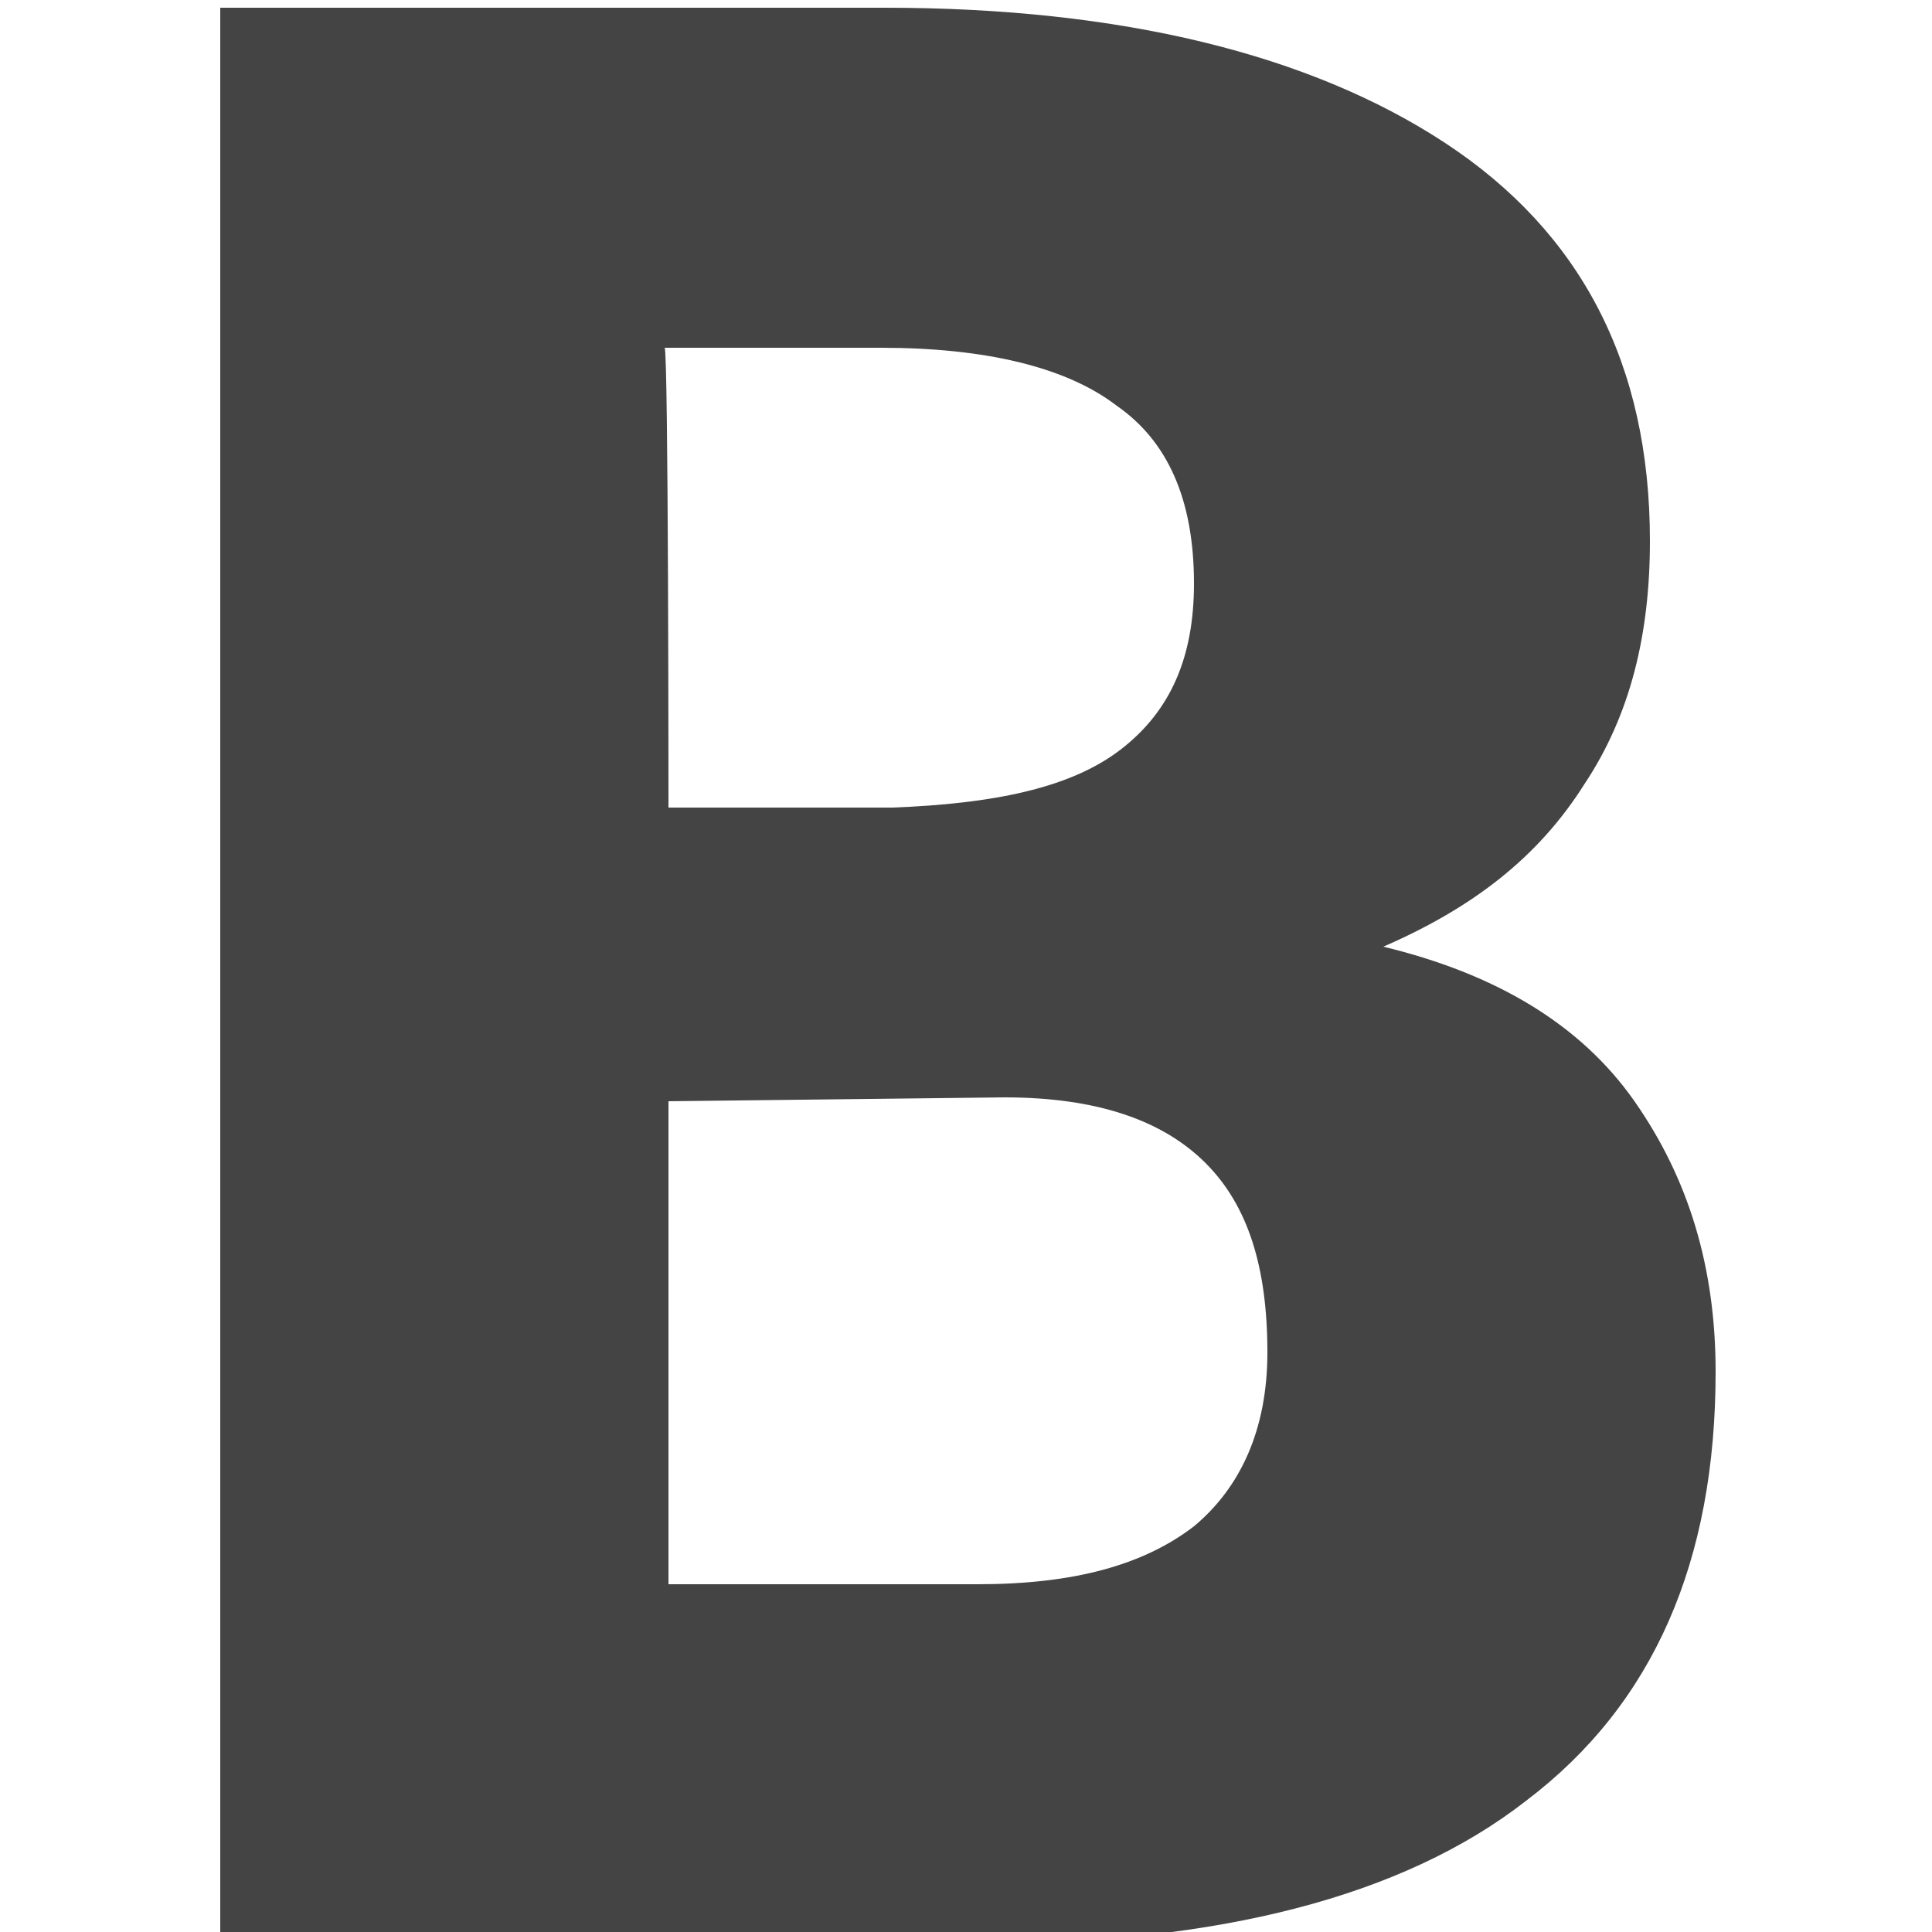
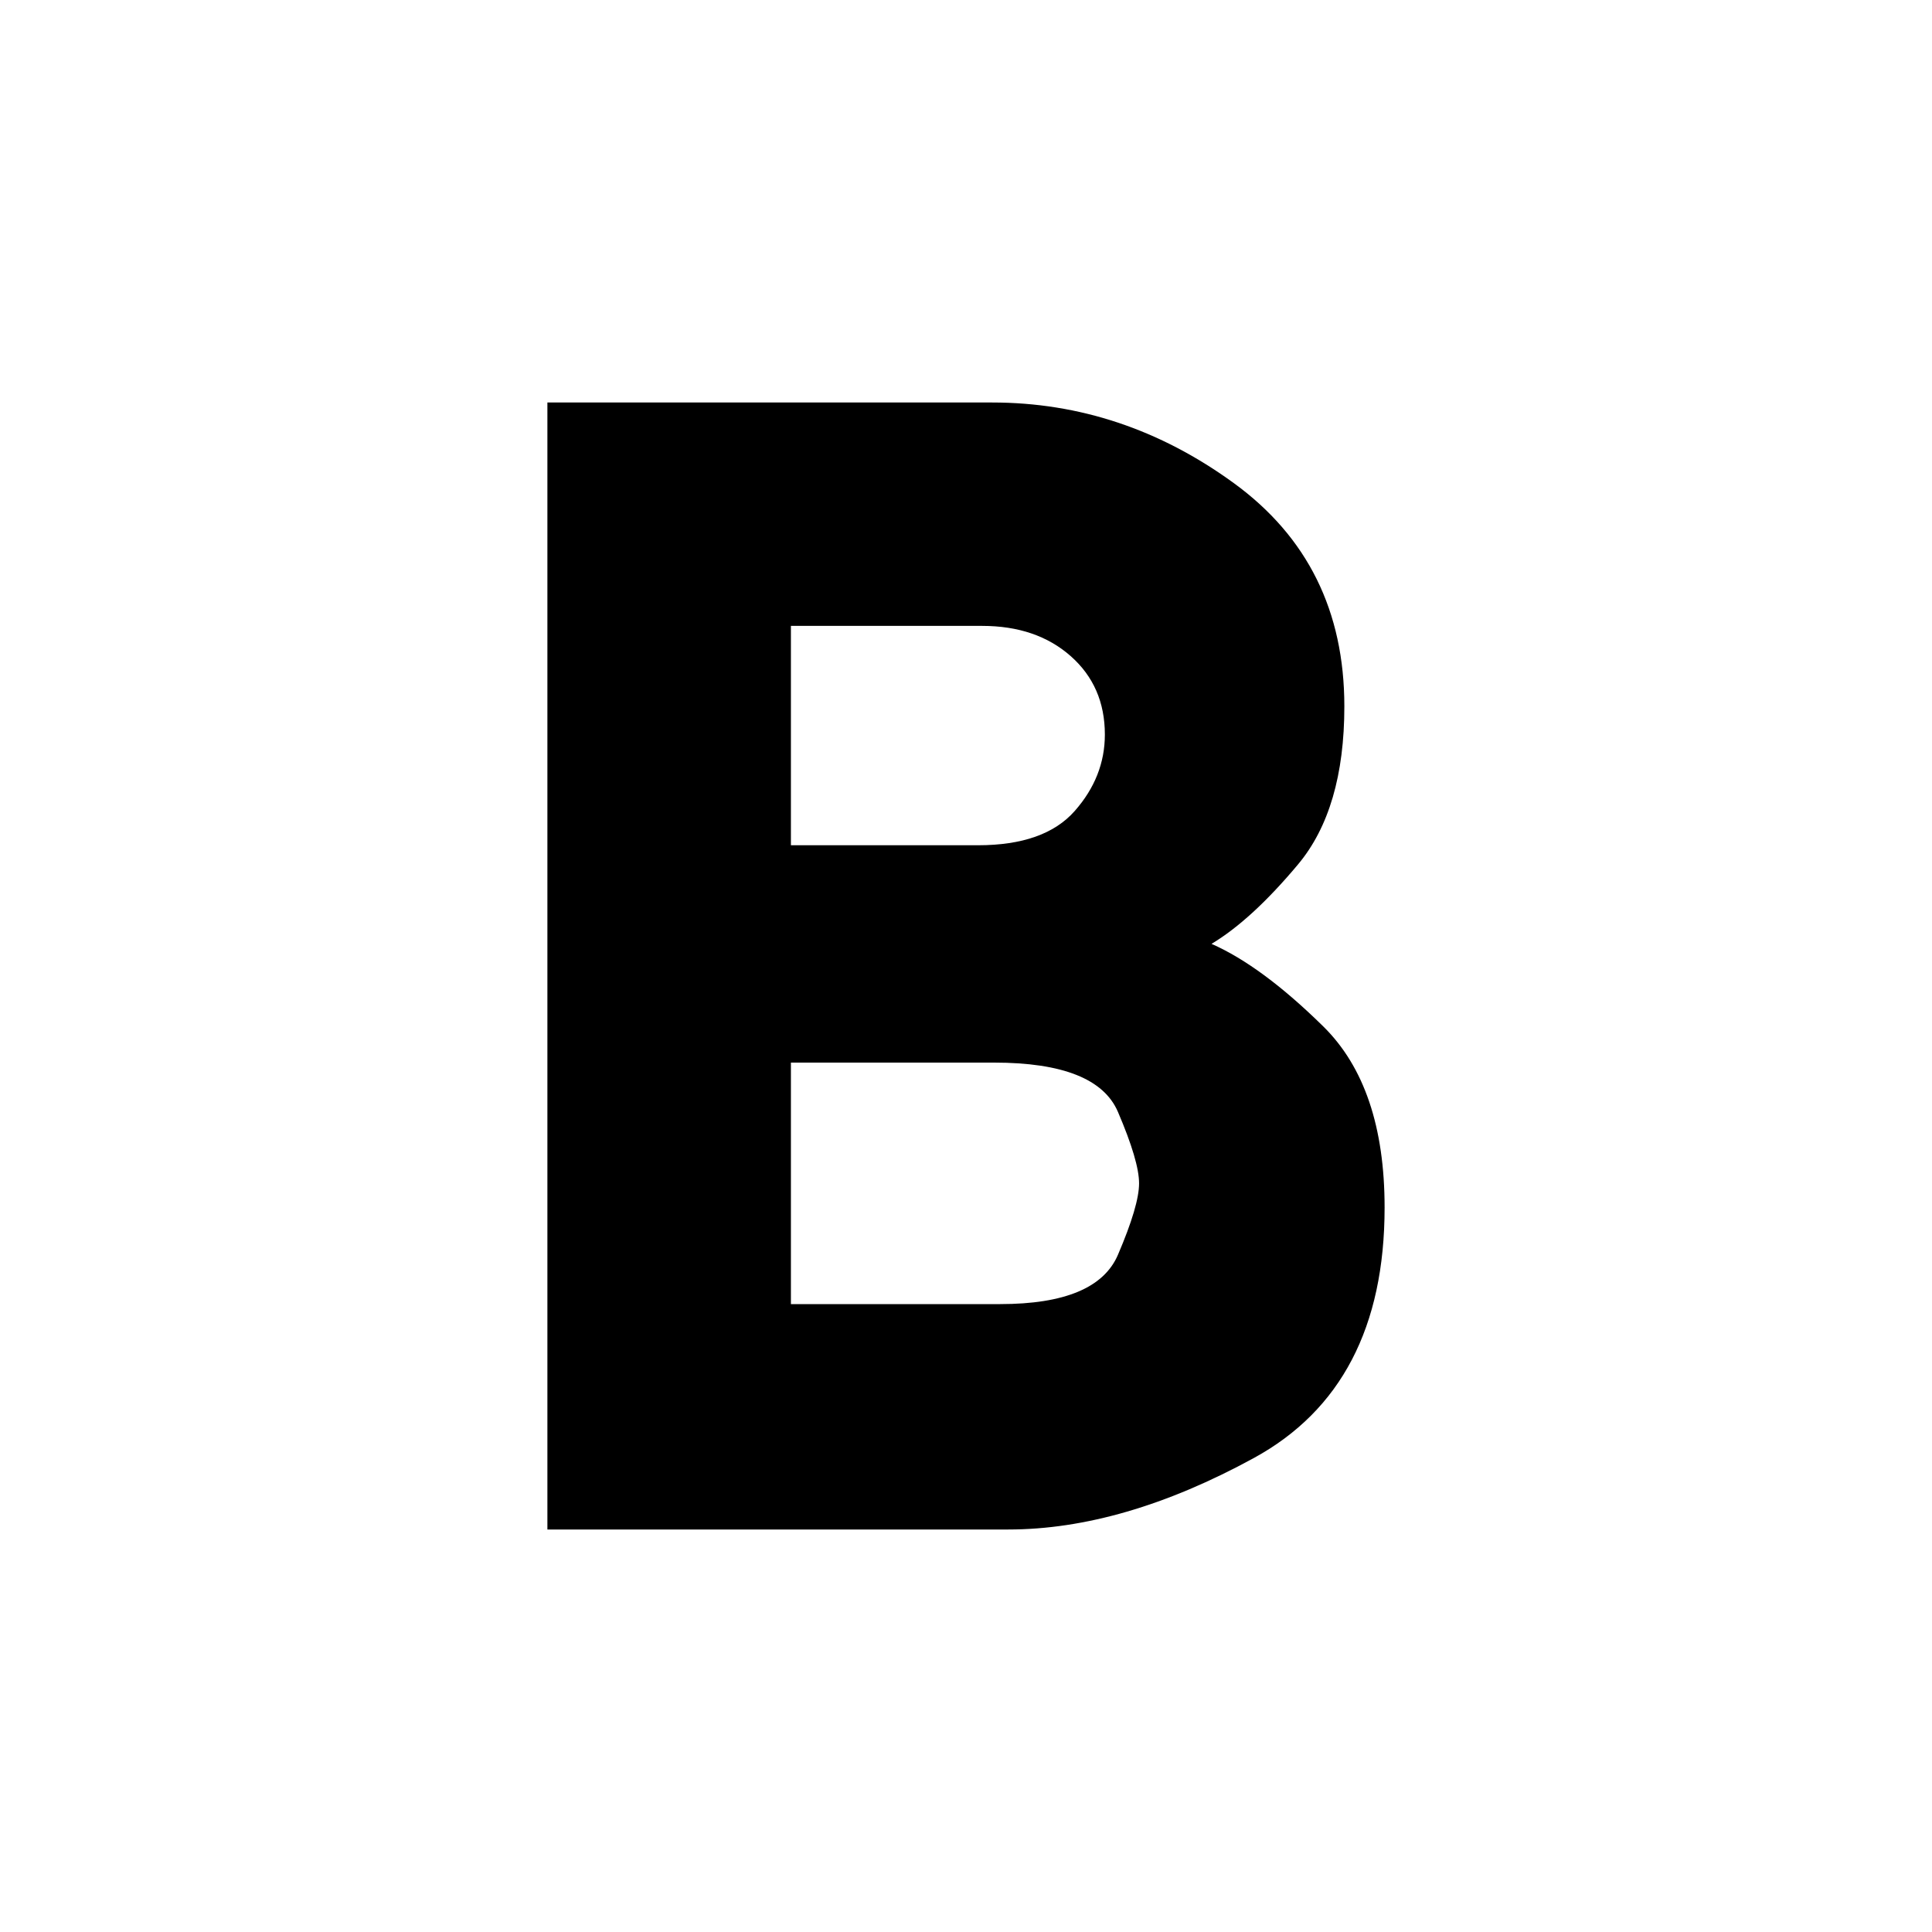
- <svg xmlns="http://www.w3.org/2000/svg" viewBox="0 0 50 50">
-   <path fill="#444" d="M5.7 50V.2h17.2c6.1 0 11 1.2 14.5 3.5s5.3 5.7 5.3 10.3c0 2.4-.5 4.5-1.7 6.3-1.2 1.9-2.9 3.2-5.2 4.2 2.9.7 5.1 2 6.5 4s2.1 4.3 2.1 7c0 4.9-1.6 8.6-4.9 11.1-3.2 2.5-8 3.7-14.1 3.7-.1-.3-19.7-.3-19.7-.3zm11.6-29.1h5.8c2.6-.1 4.6-.5 5.9-1.5s1.9-2.4 1.9-4.3c0-2.2-.7-3.7-2-4.6-1.3-1-3.4-1.5-6.1-1.5h-5.6c.1 0 .1 11.9.1 11.9zm0 7.6V41h8c2.5 0 4.3-.5 5.6-1.5 1.2-1 1.9-2.5 1.9-4.5 0-2.2-.5-3.8-1.6-4.9s-2.8-1.7-5.2-1.7l-8.7.1z" />
+ <svg xmlns="http://www.w3.org/2000/svg" height="24" viewBox="0 -960 960 960" width="24">
+   <path d="M272-200v-560h221q65 0 120 40t55 111q0 51-23 78.5T602-491q25 11 55.5 41t30.5 90q0 89-65 124.5T501-200H272Zm121-112h104q48 0 58.5-24.5T566-372q0-11-10.5-35.5T494-432H393v120Zm0-228h93q33 0 48-17t15-38q0-24-17-39t-44-15h-95v109Z" />
</svg>
